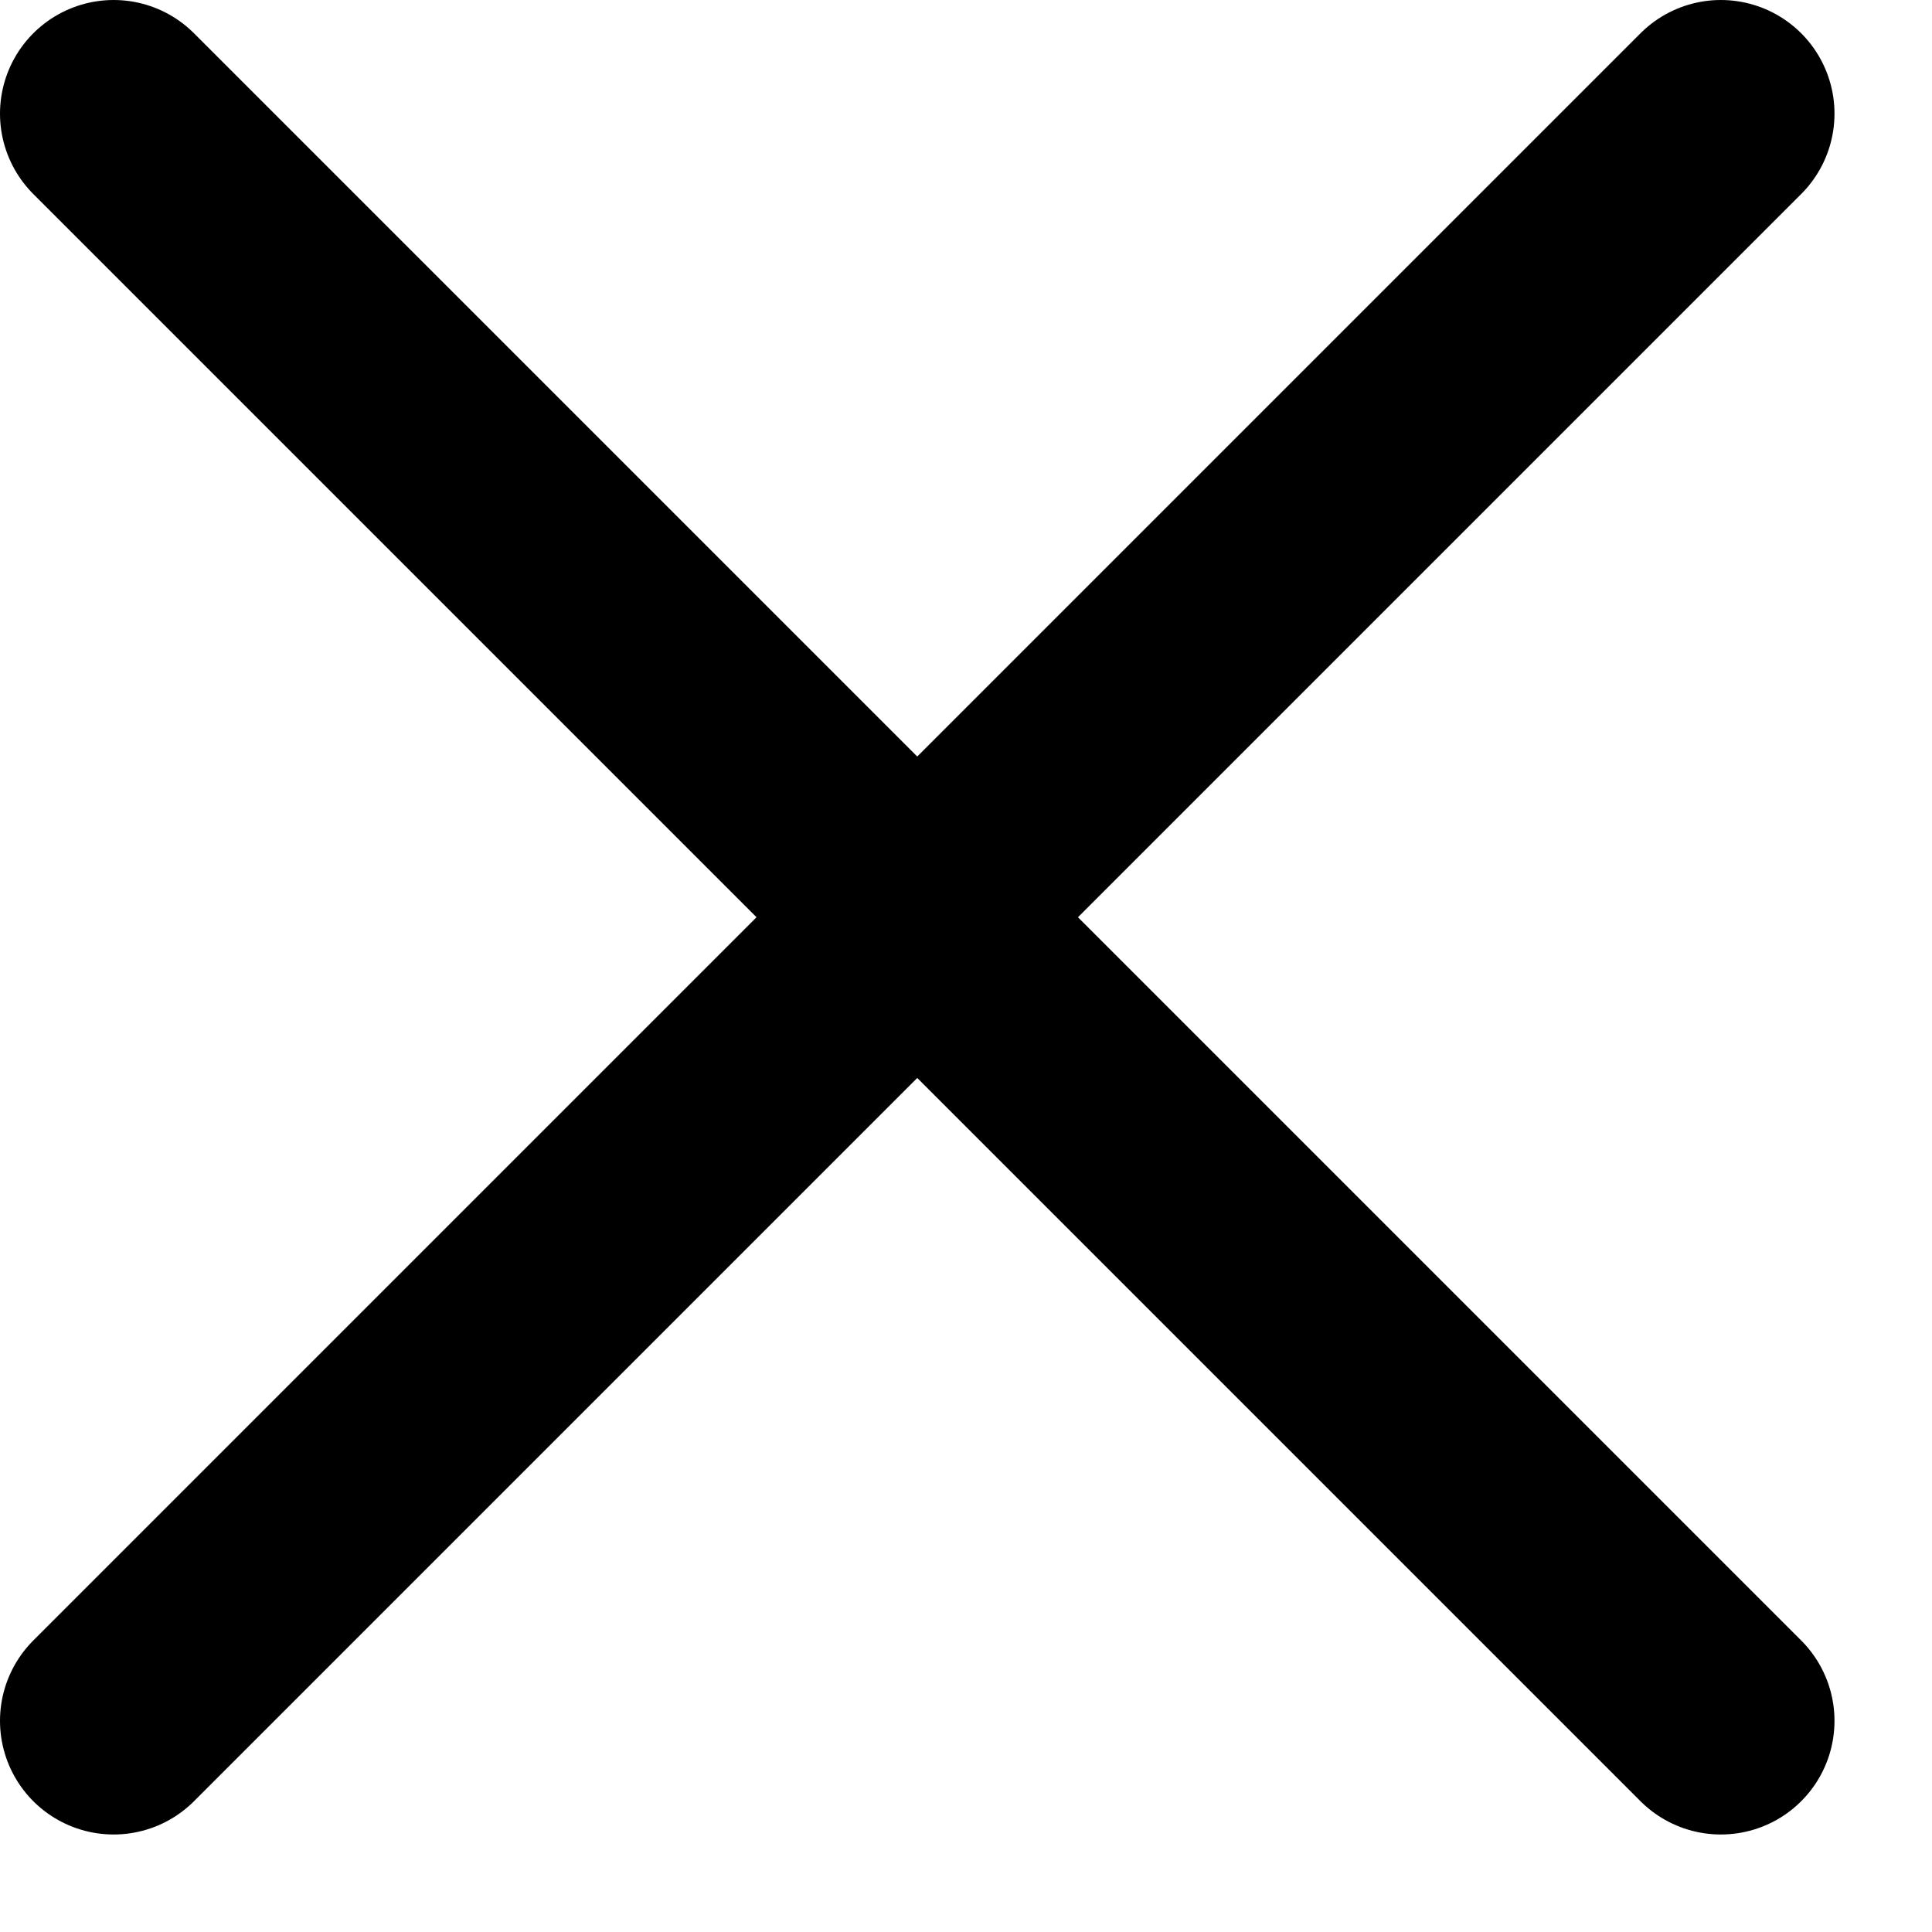
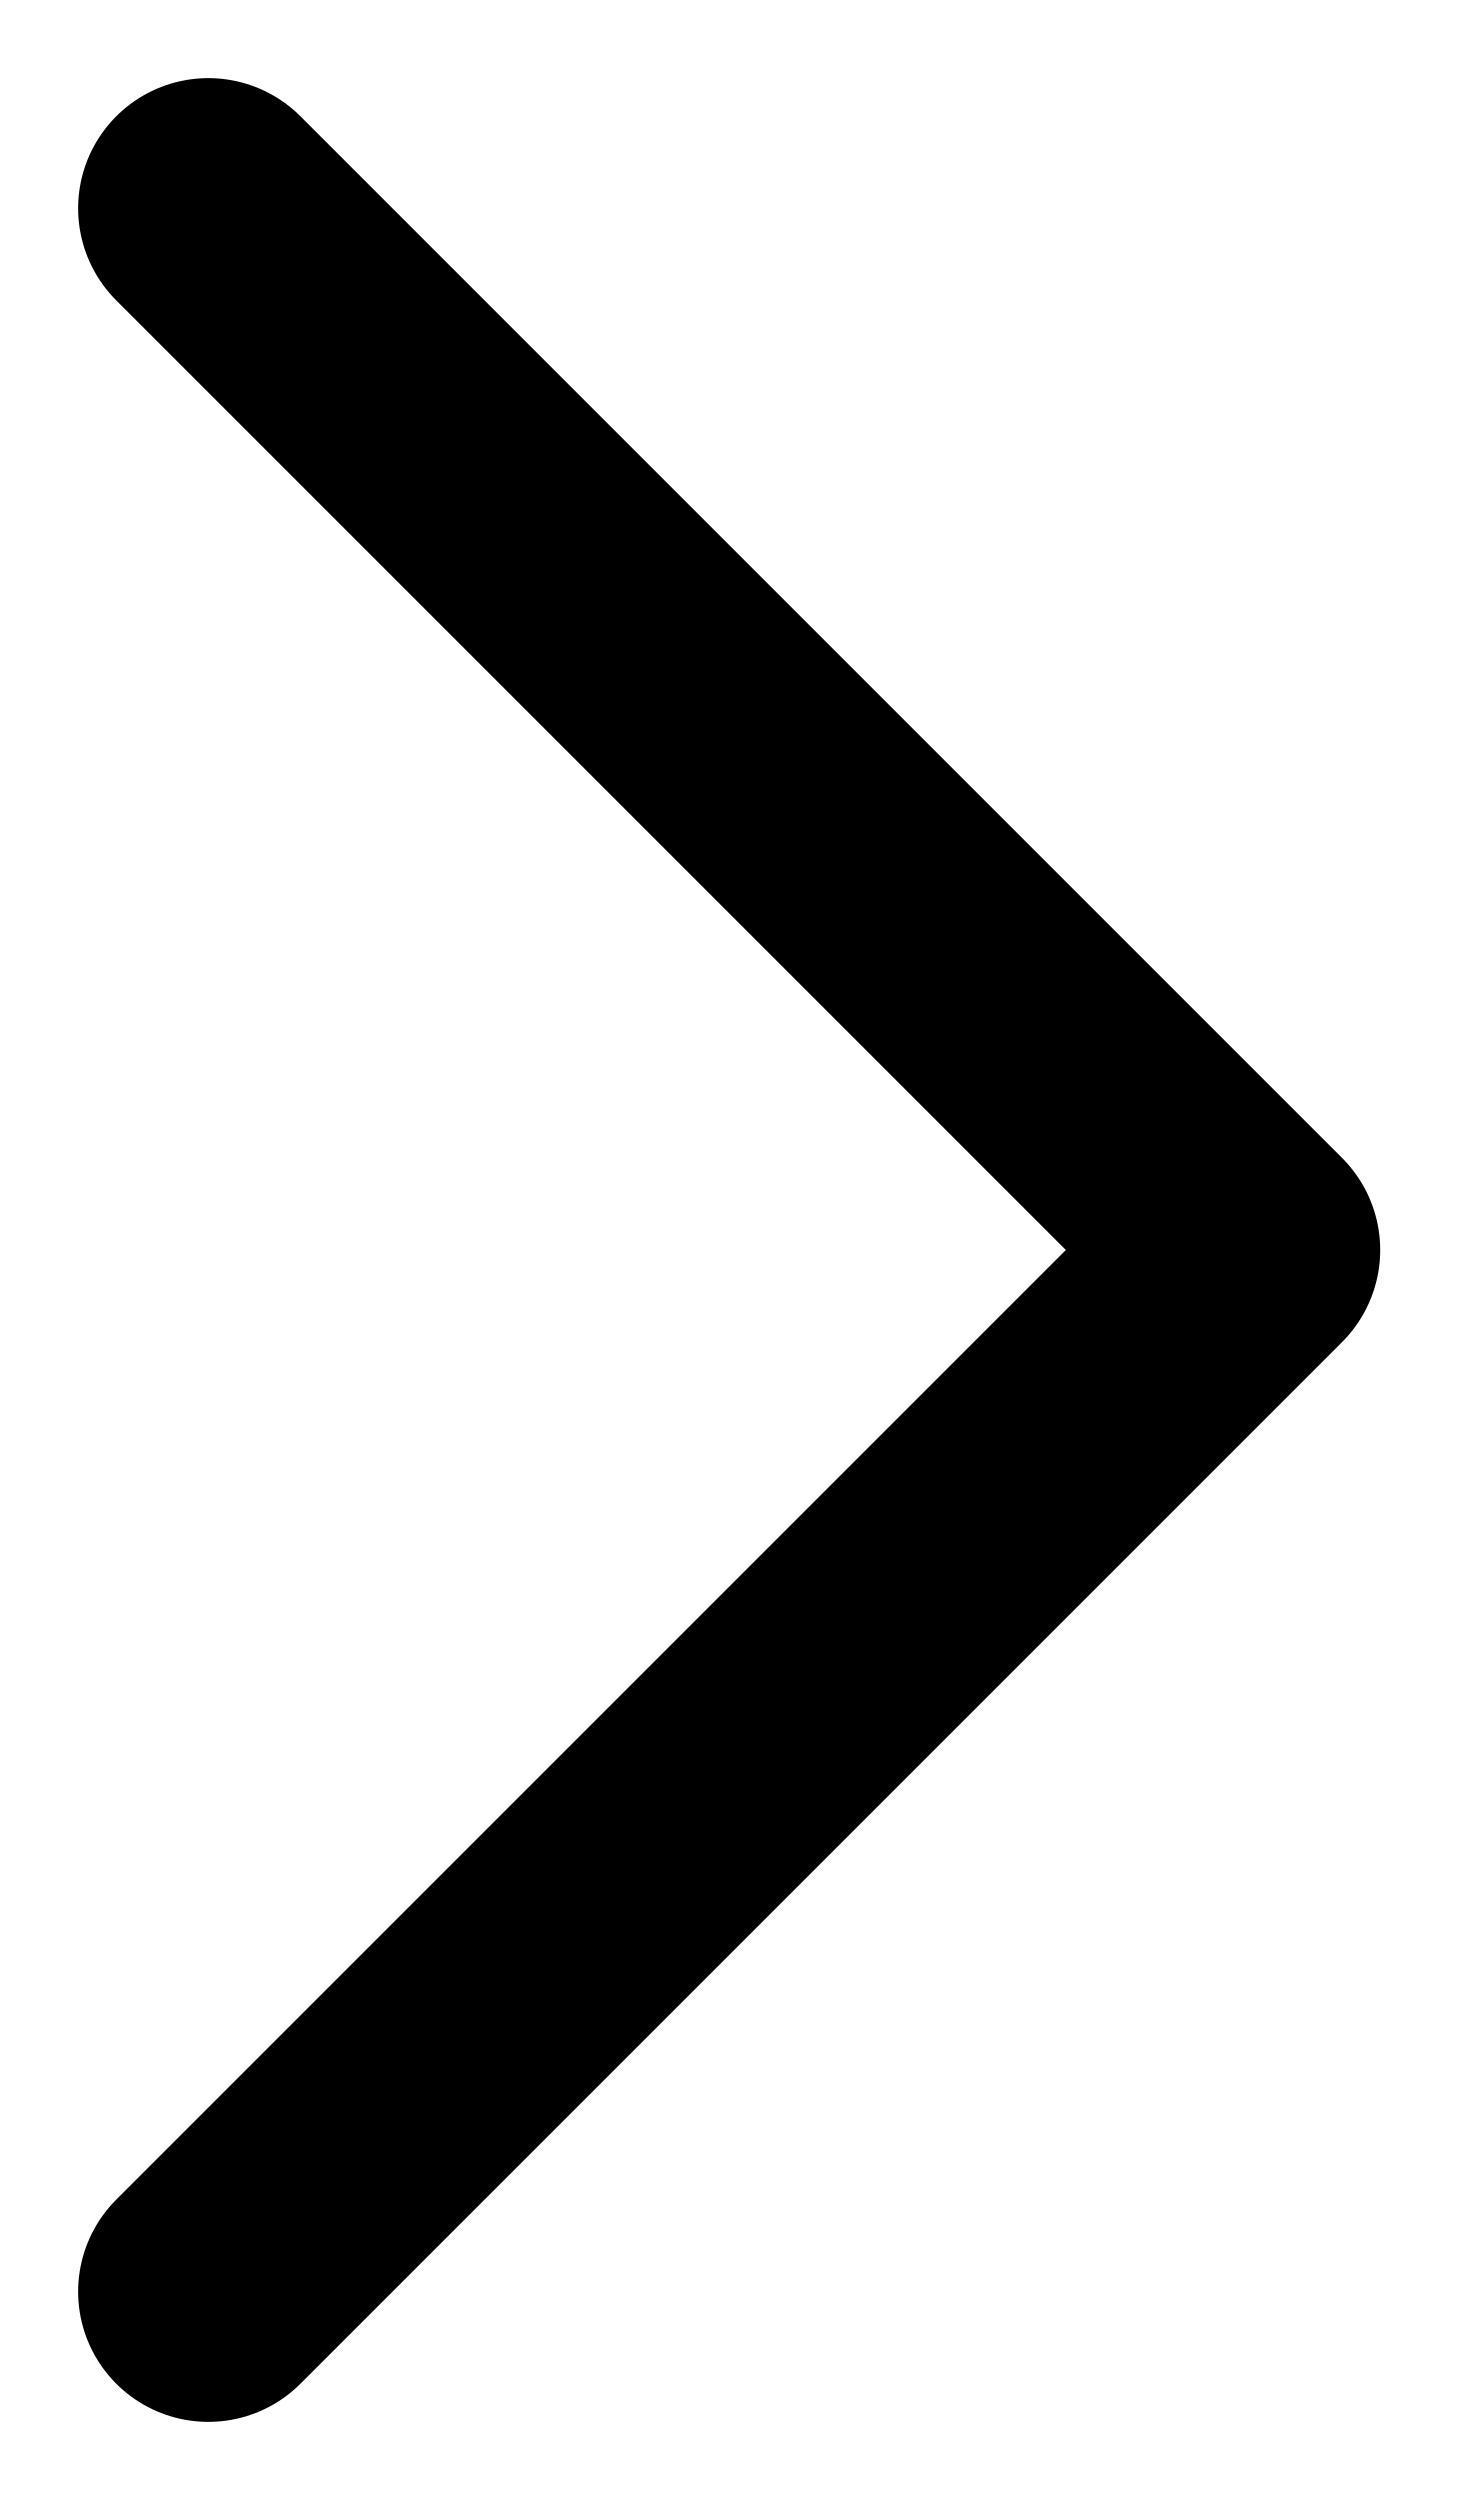
- <svg xmlns="http://www.w3.org/2000/svg" width="17" height="17" viewBox="0 0 17 17" fill="none">
-   <path d="M1 15.142L15.142 1" stroke="black" stroke-width="2" stroke-linecap="round" />
-   <path d="M1 1L15.142 15.142" stroke="black" stroke-width="2" stroke-linecap="round" />
+ <svg xmlns="http://www.w3.org/2000/svg" width="14" height="24" viewBox="0 0 14 24" fill="none">
+   <path d="M2 22L12 12L2 2" stroke="black" stroke-width="2.5" stroke-linecap="round" stroke-linejoin="round" />
</svg>
